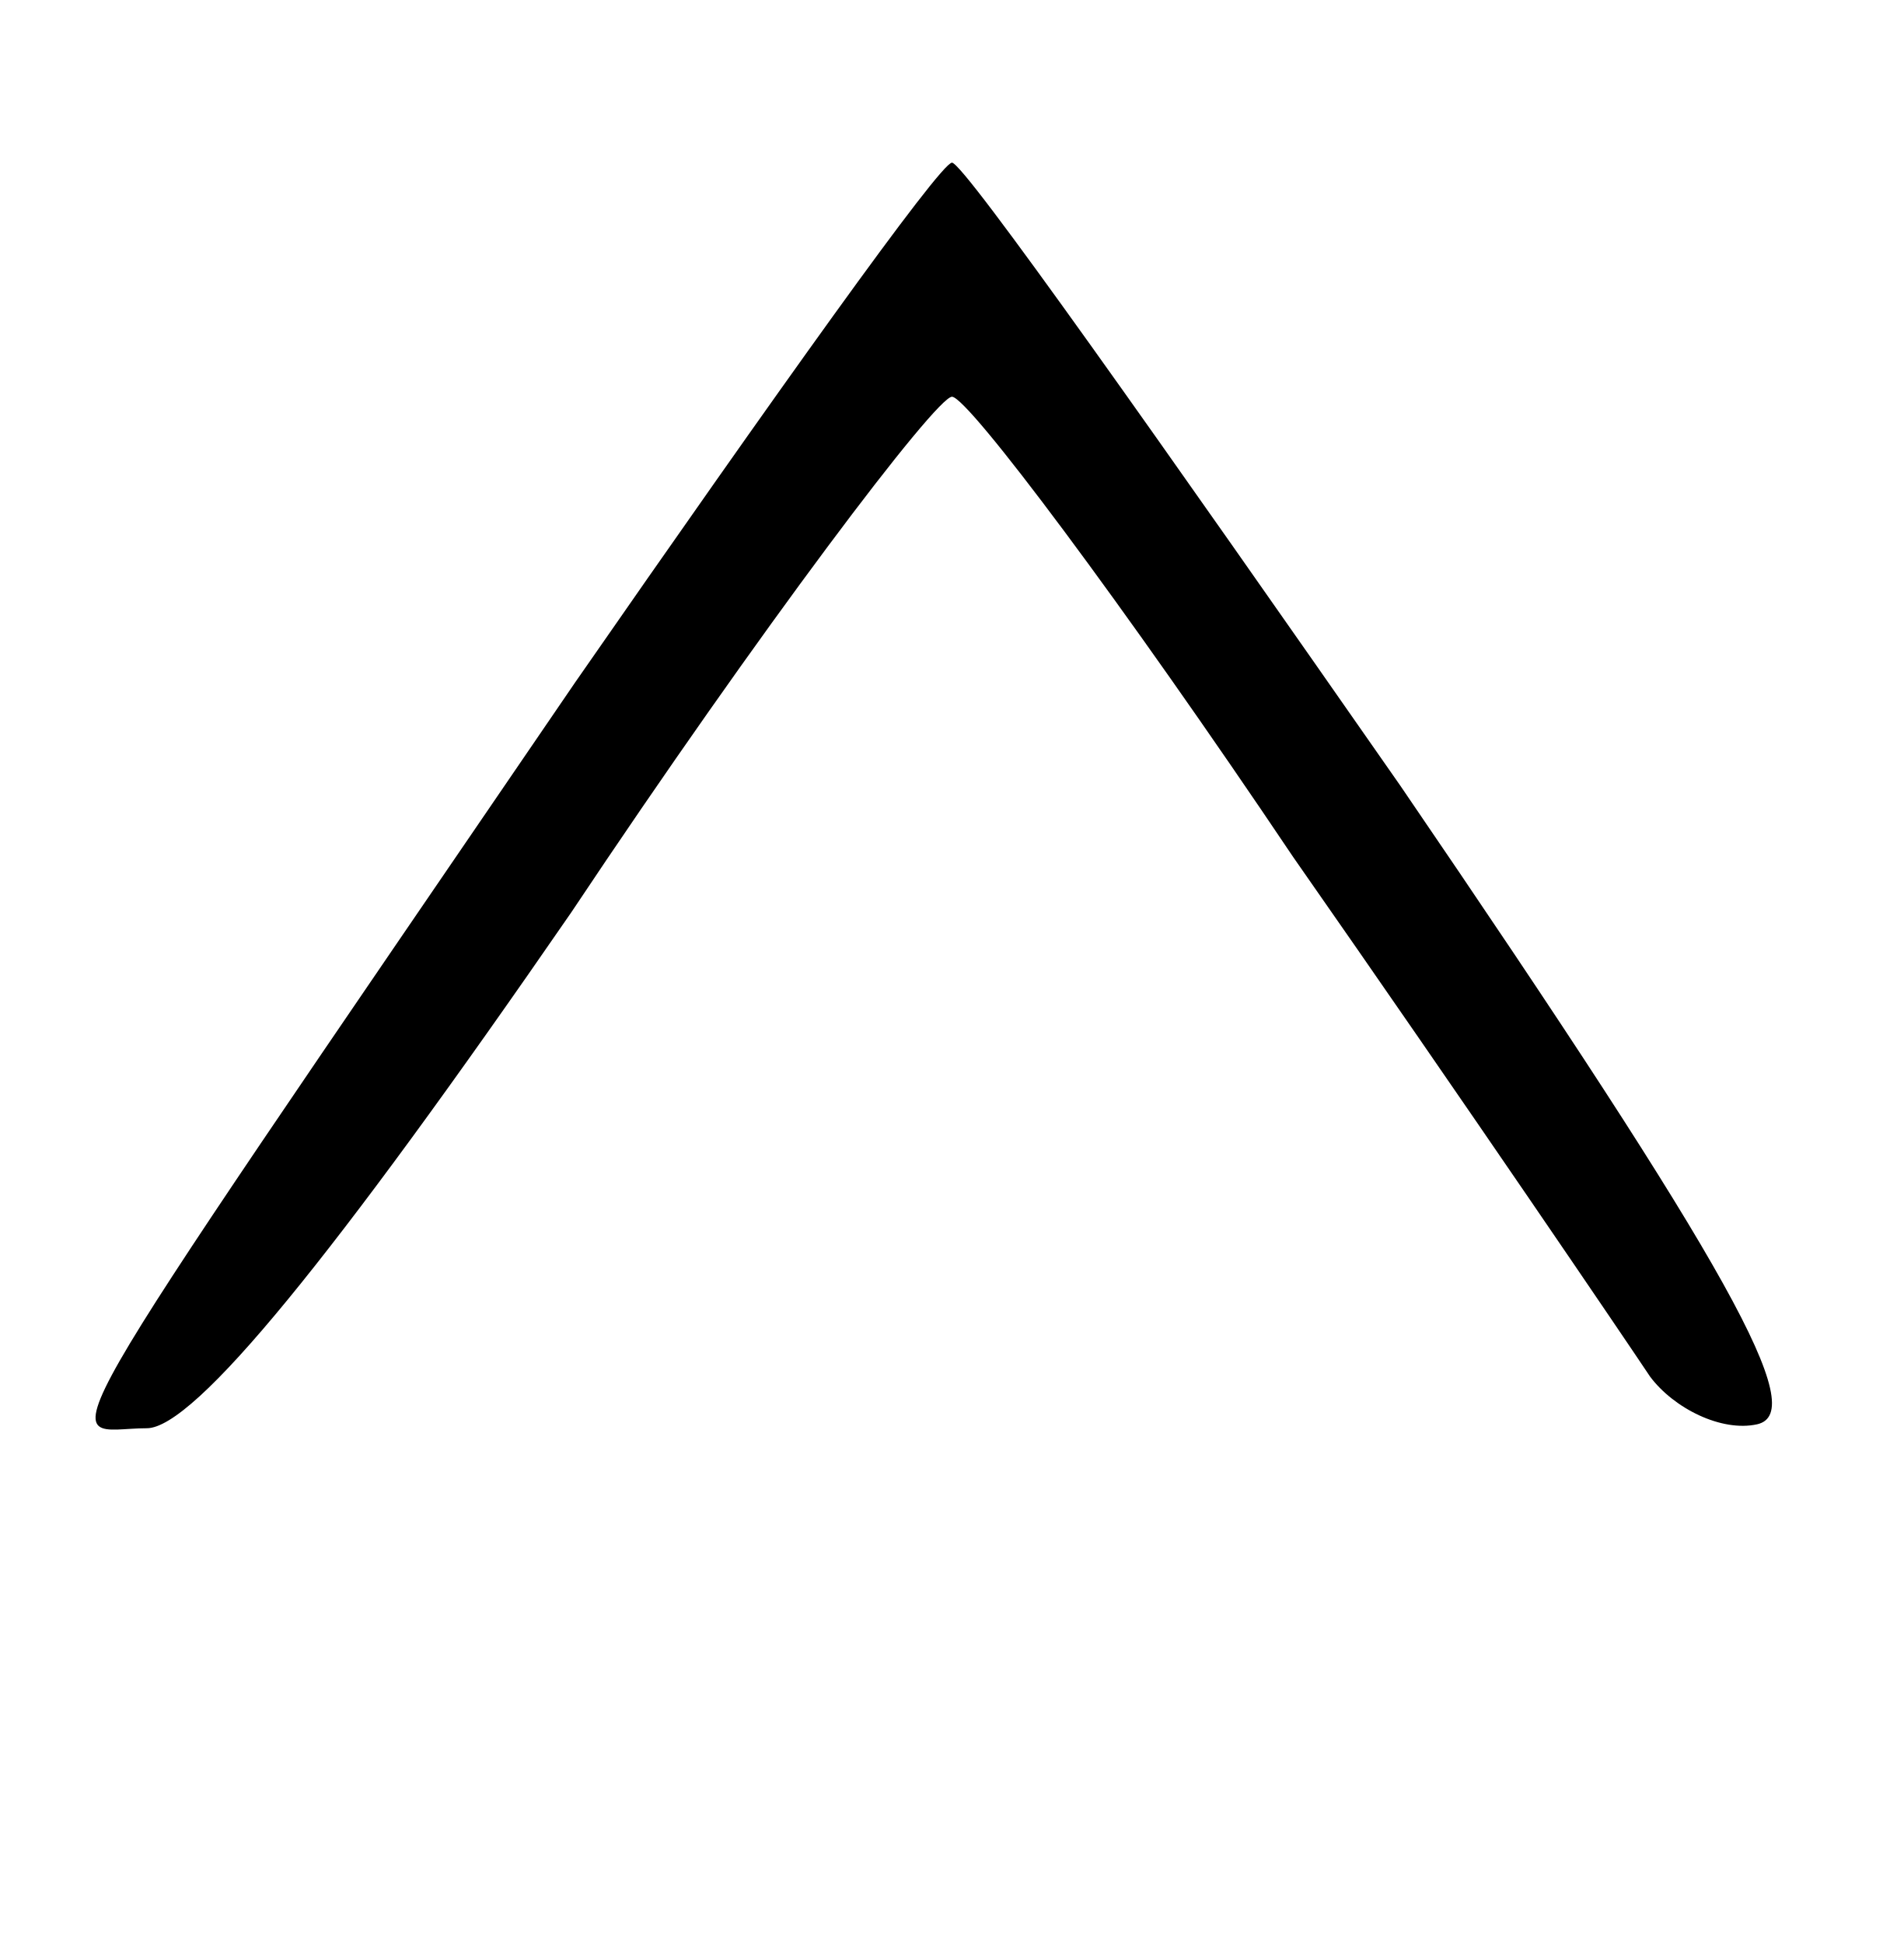
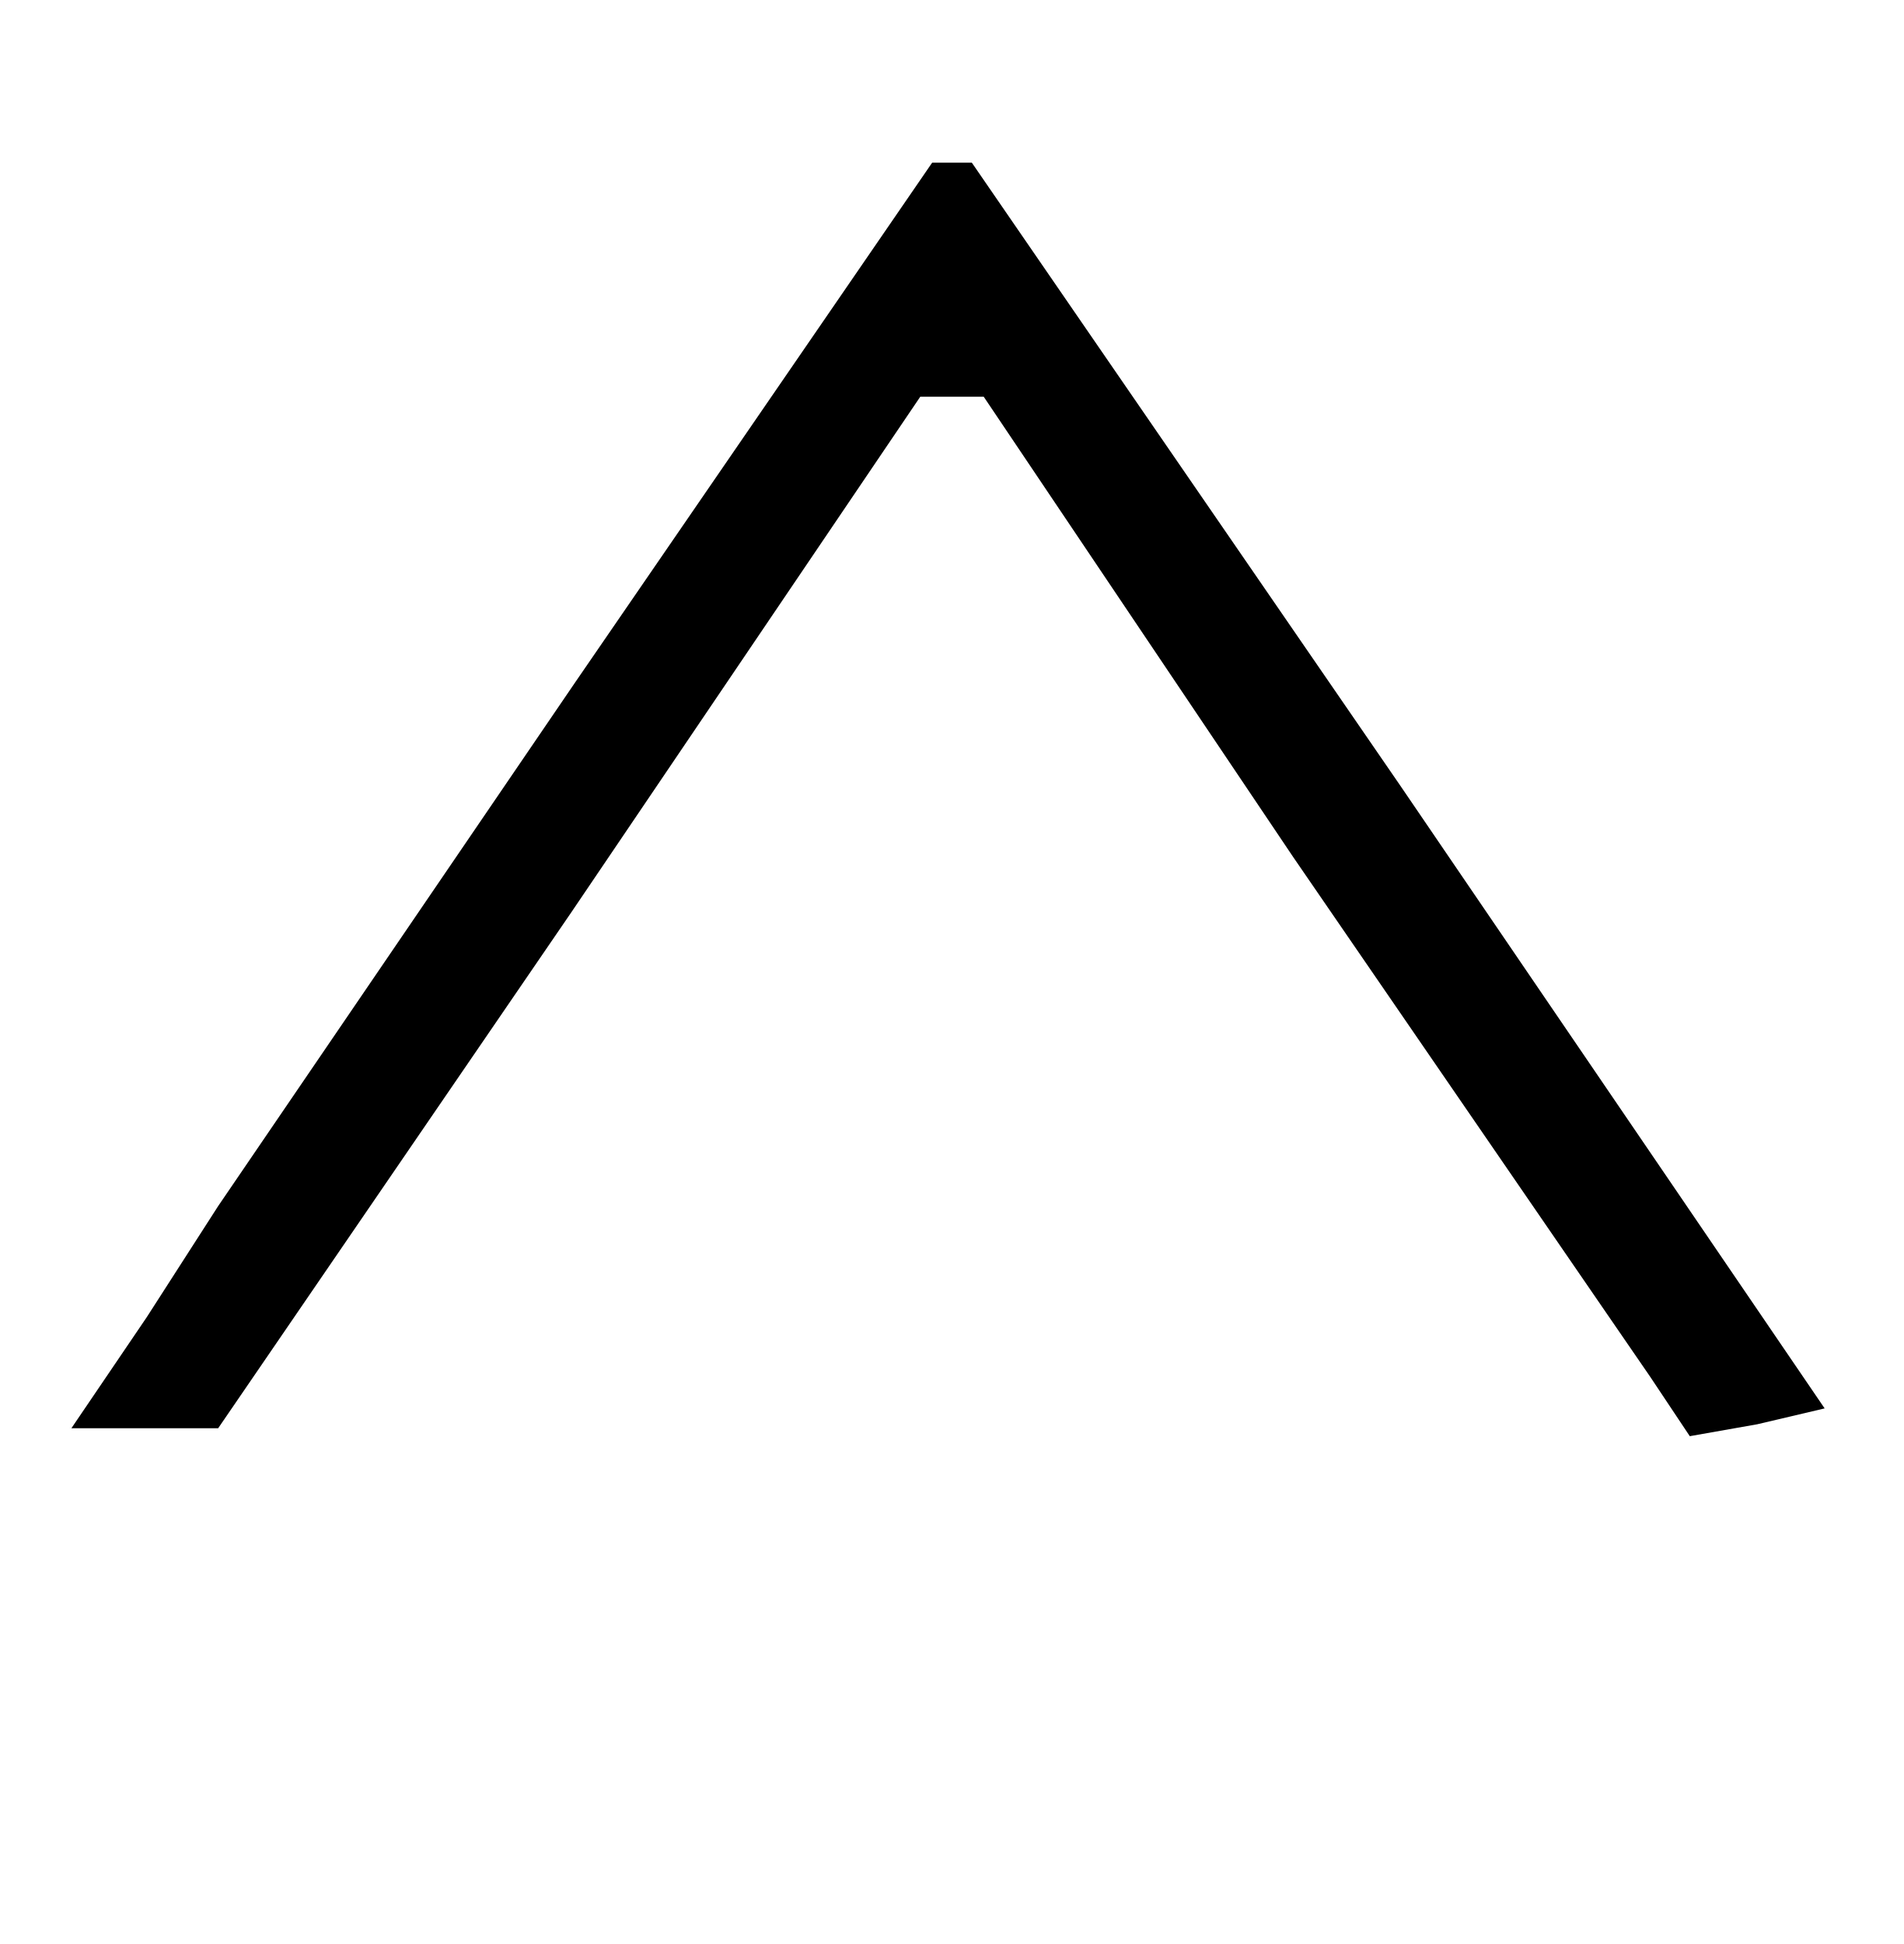
<svg xmlns="http://www.w3.org/2000/svg" version="1.0" width="48pt" height="49pt" viewBox="0 0 48 49" preserveAspectRatio="xMidYMid meet">
  <g transform="translate(0,49) scale(0.1,-0.1)" fill="#000000" stroke="none">
-     <path d="M145 318 c-140 -205 -130 -188 -108 -188 12 0 47 43 107 130 48 72 92 130 96 130 4 0 43 -52 86 -116 44 -63 84 -122 90 -131 6 -8 18 -14 27 -12 13 3 -6 38 -90 161 -60 86 -110 157 -113 157 -3 0 -45 -59 -95 -131z" />
+     <path d="M145 318 l-90 -132 -18 -28 -19 -28 19 0 18 0 89 130 88 130 8 0 8 0 78 -116 79 -115 11 -16 10 -15 17 3 17 4 -107 157 -108 157 -5 0 -5 0 -90 -131z" />
  </g>
</svg>
